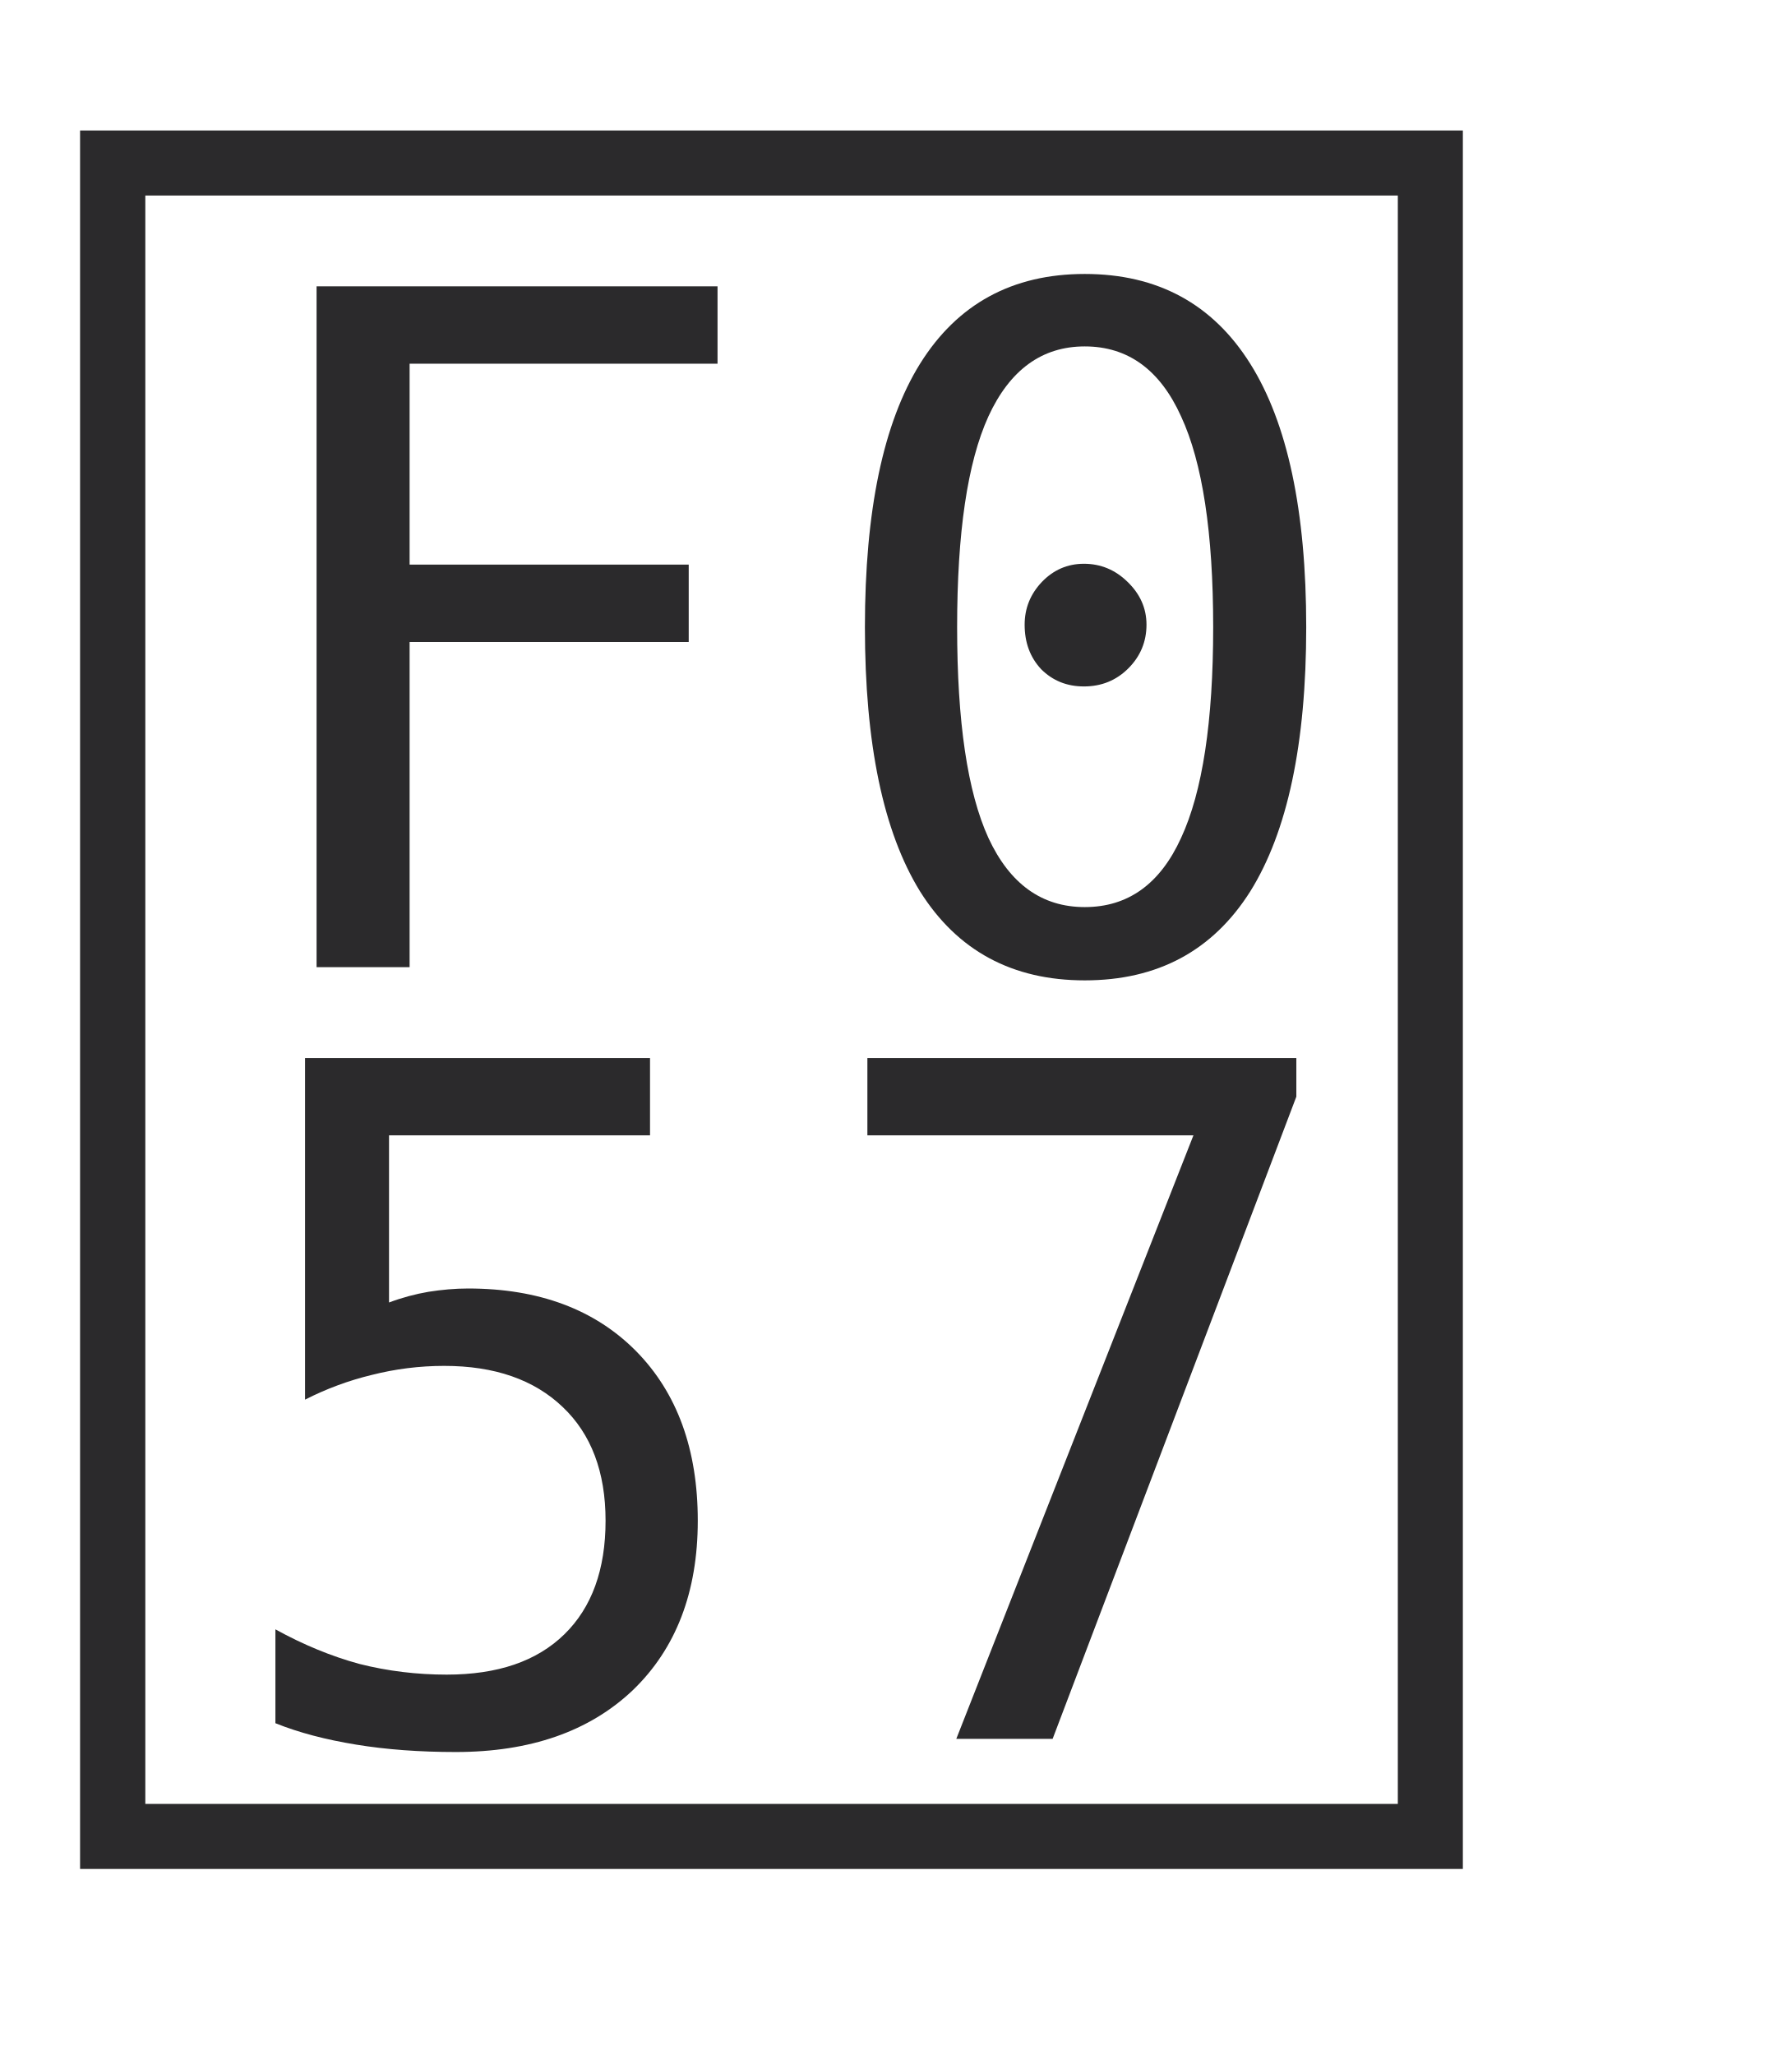
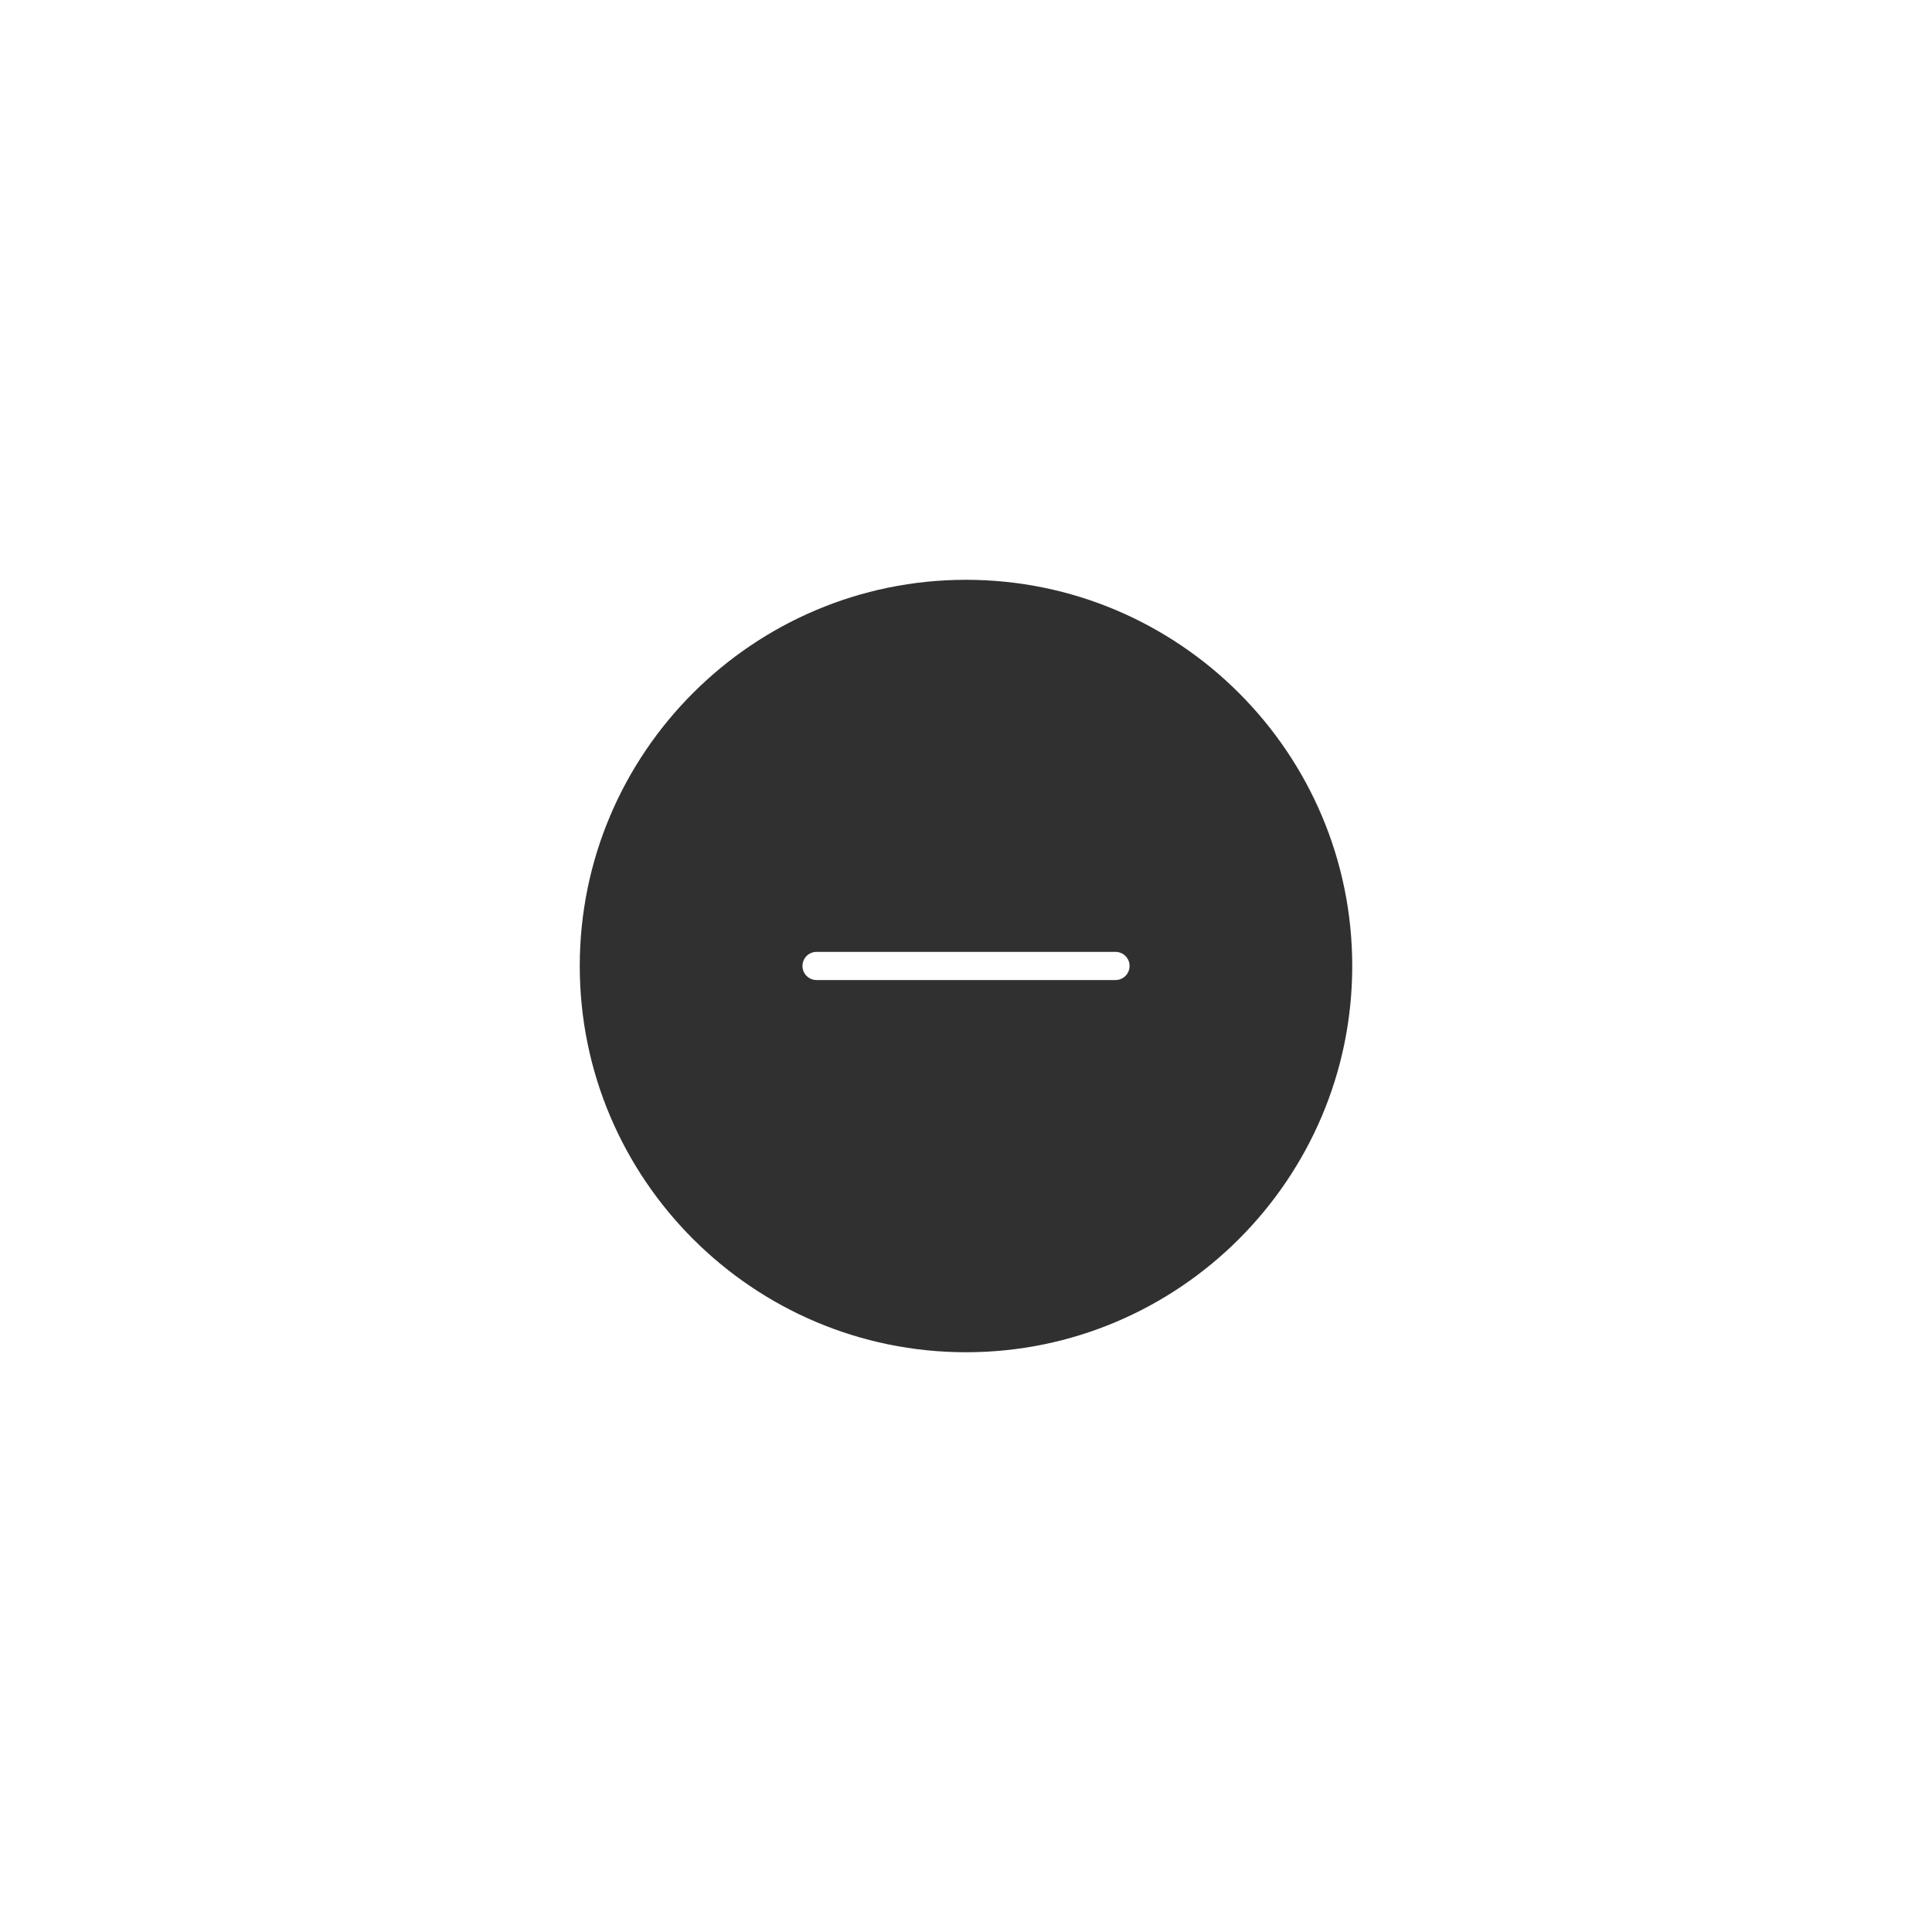
- <svg xmlns="http://www.w3.org/2000/svg" width="34" height="39" viewBox="0 0 34 39">
-   <g id="button" transform="translate(-1273 -137)">
-     <text id="close" transform="translate(1290 170)" fill="#2b2a2c" font-size="39" font-family="FontAwesome" letter-spacing="0.05em">
-       <tspan x="-16.714" y="0"></tspan>
-     </text>
+ <svg xmlns="http://www.w3.org/2000/svg" style="enable-background:new 0 0 48 48;" version="1.1" viewBox="0 0 48 48" xml:space="preserve">
+   <g id="Padding__x26__Artboard" />
+   <g id="Icons">
+     <path d="M24,14.405c-5.292,0-9.596,4.304-9.596,9.595s4.305,9.596,9.596,9.596   c5.291,0,9.596-4.305,9.596-9.596S29.291,14.405,24,14.405z M27.714,24.349h-7.427   c-0.193,0-0.35-0.156-0.35-0.35s0.157-0.35,0.35-0.35h7.427c0.193,0,0.35,0.156,0.35,0.35   S27.907,24.349,27.714,24.349z" style="fill:#303030;" />
  </g>
</svg>
